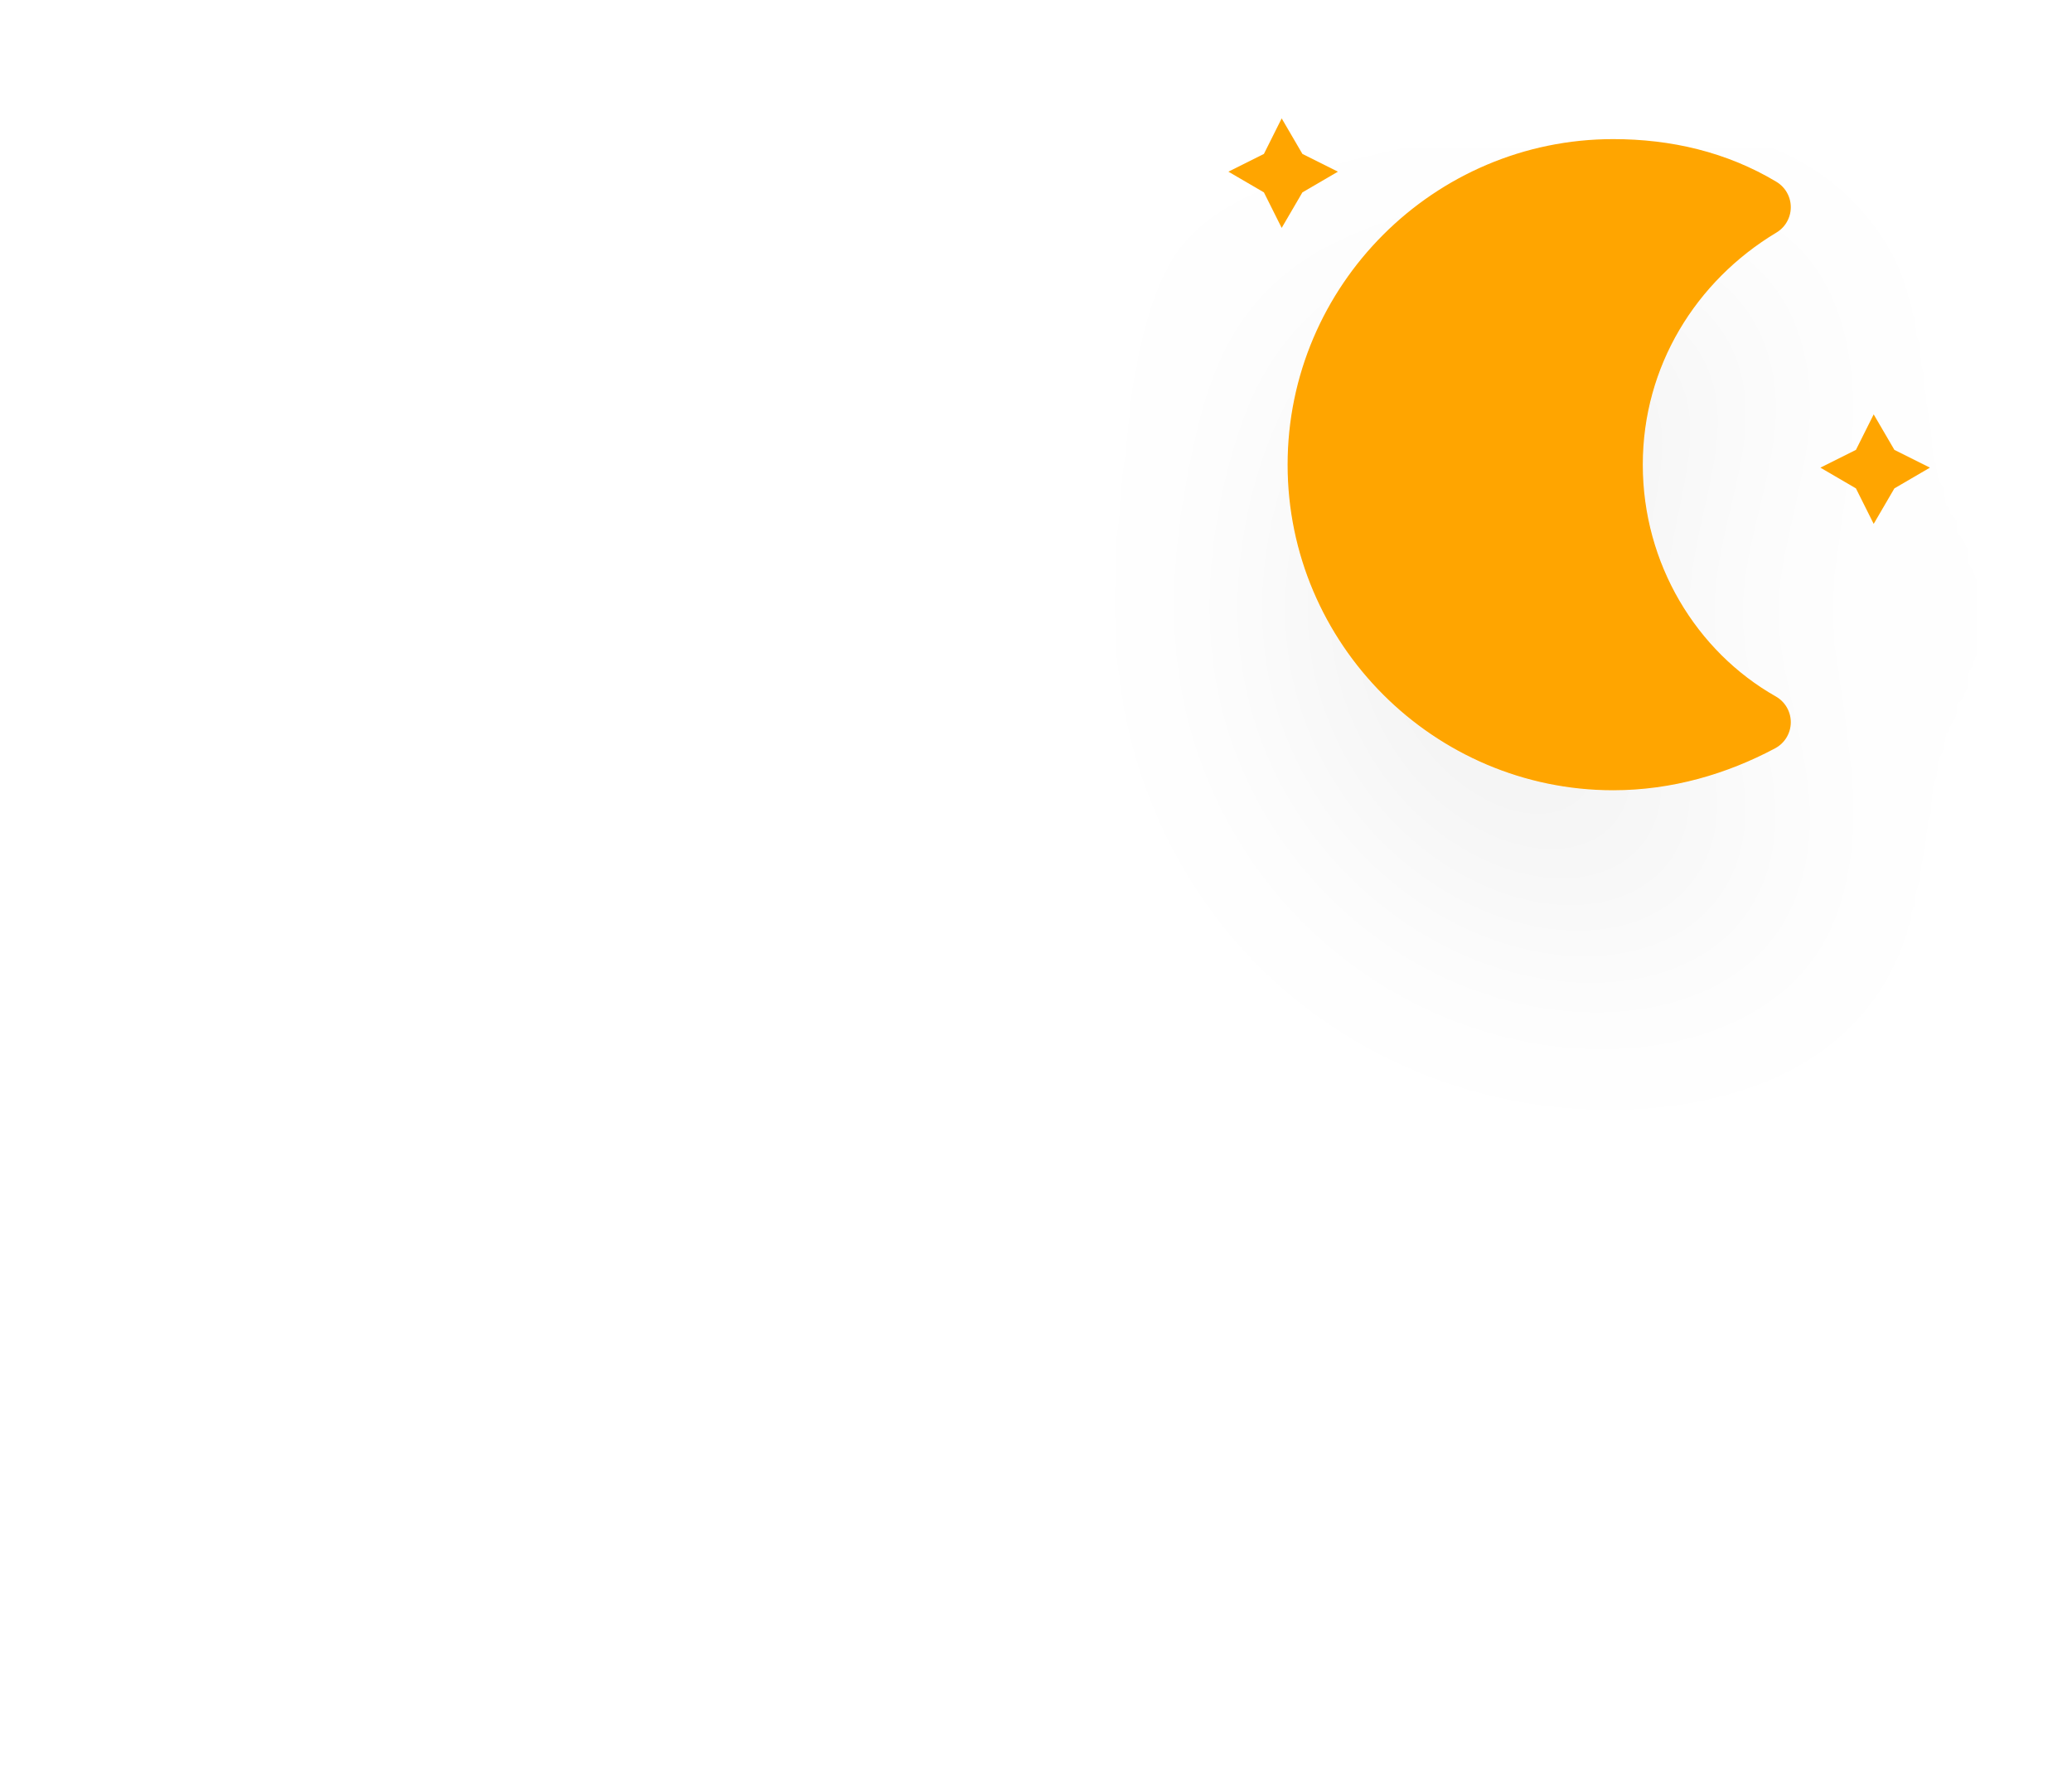
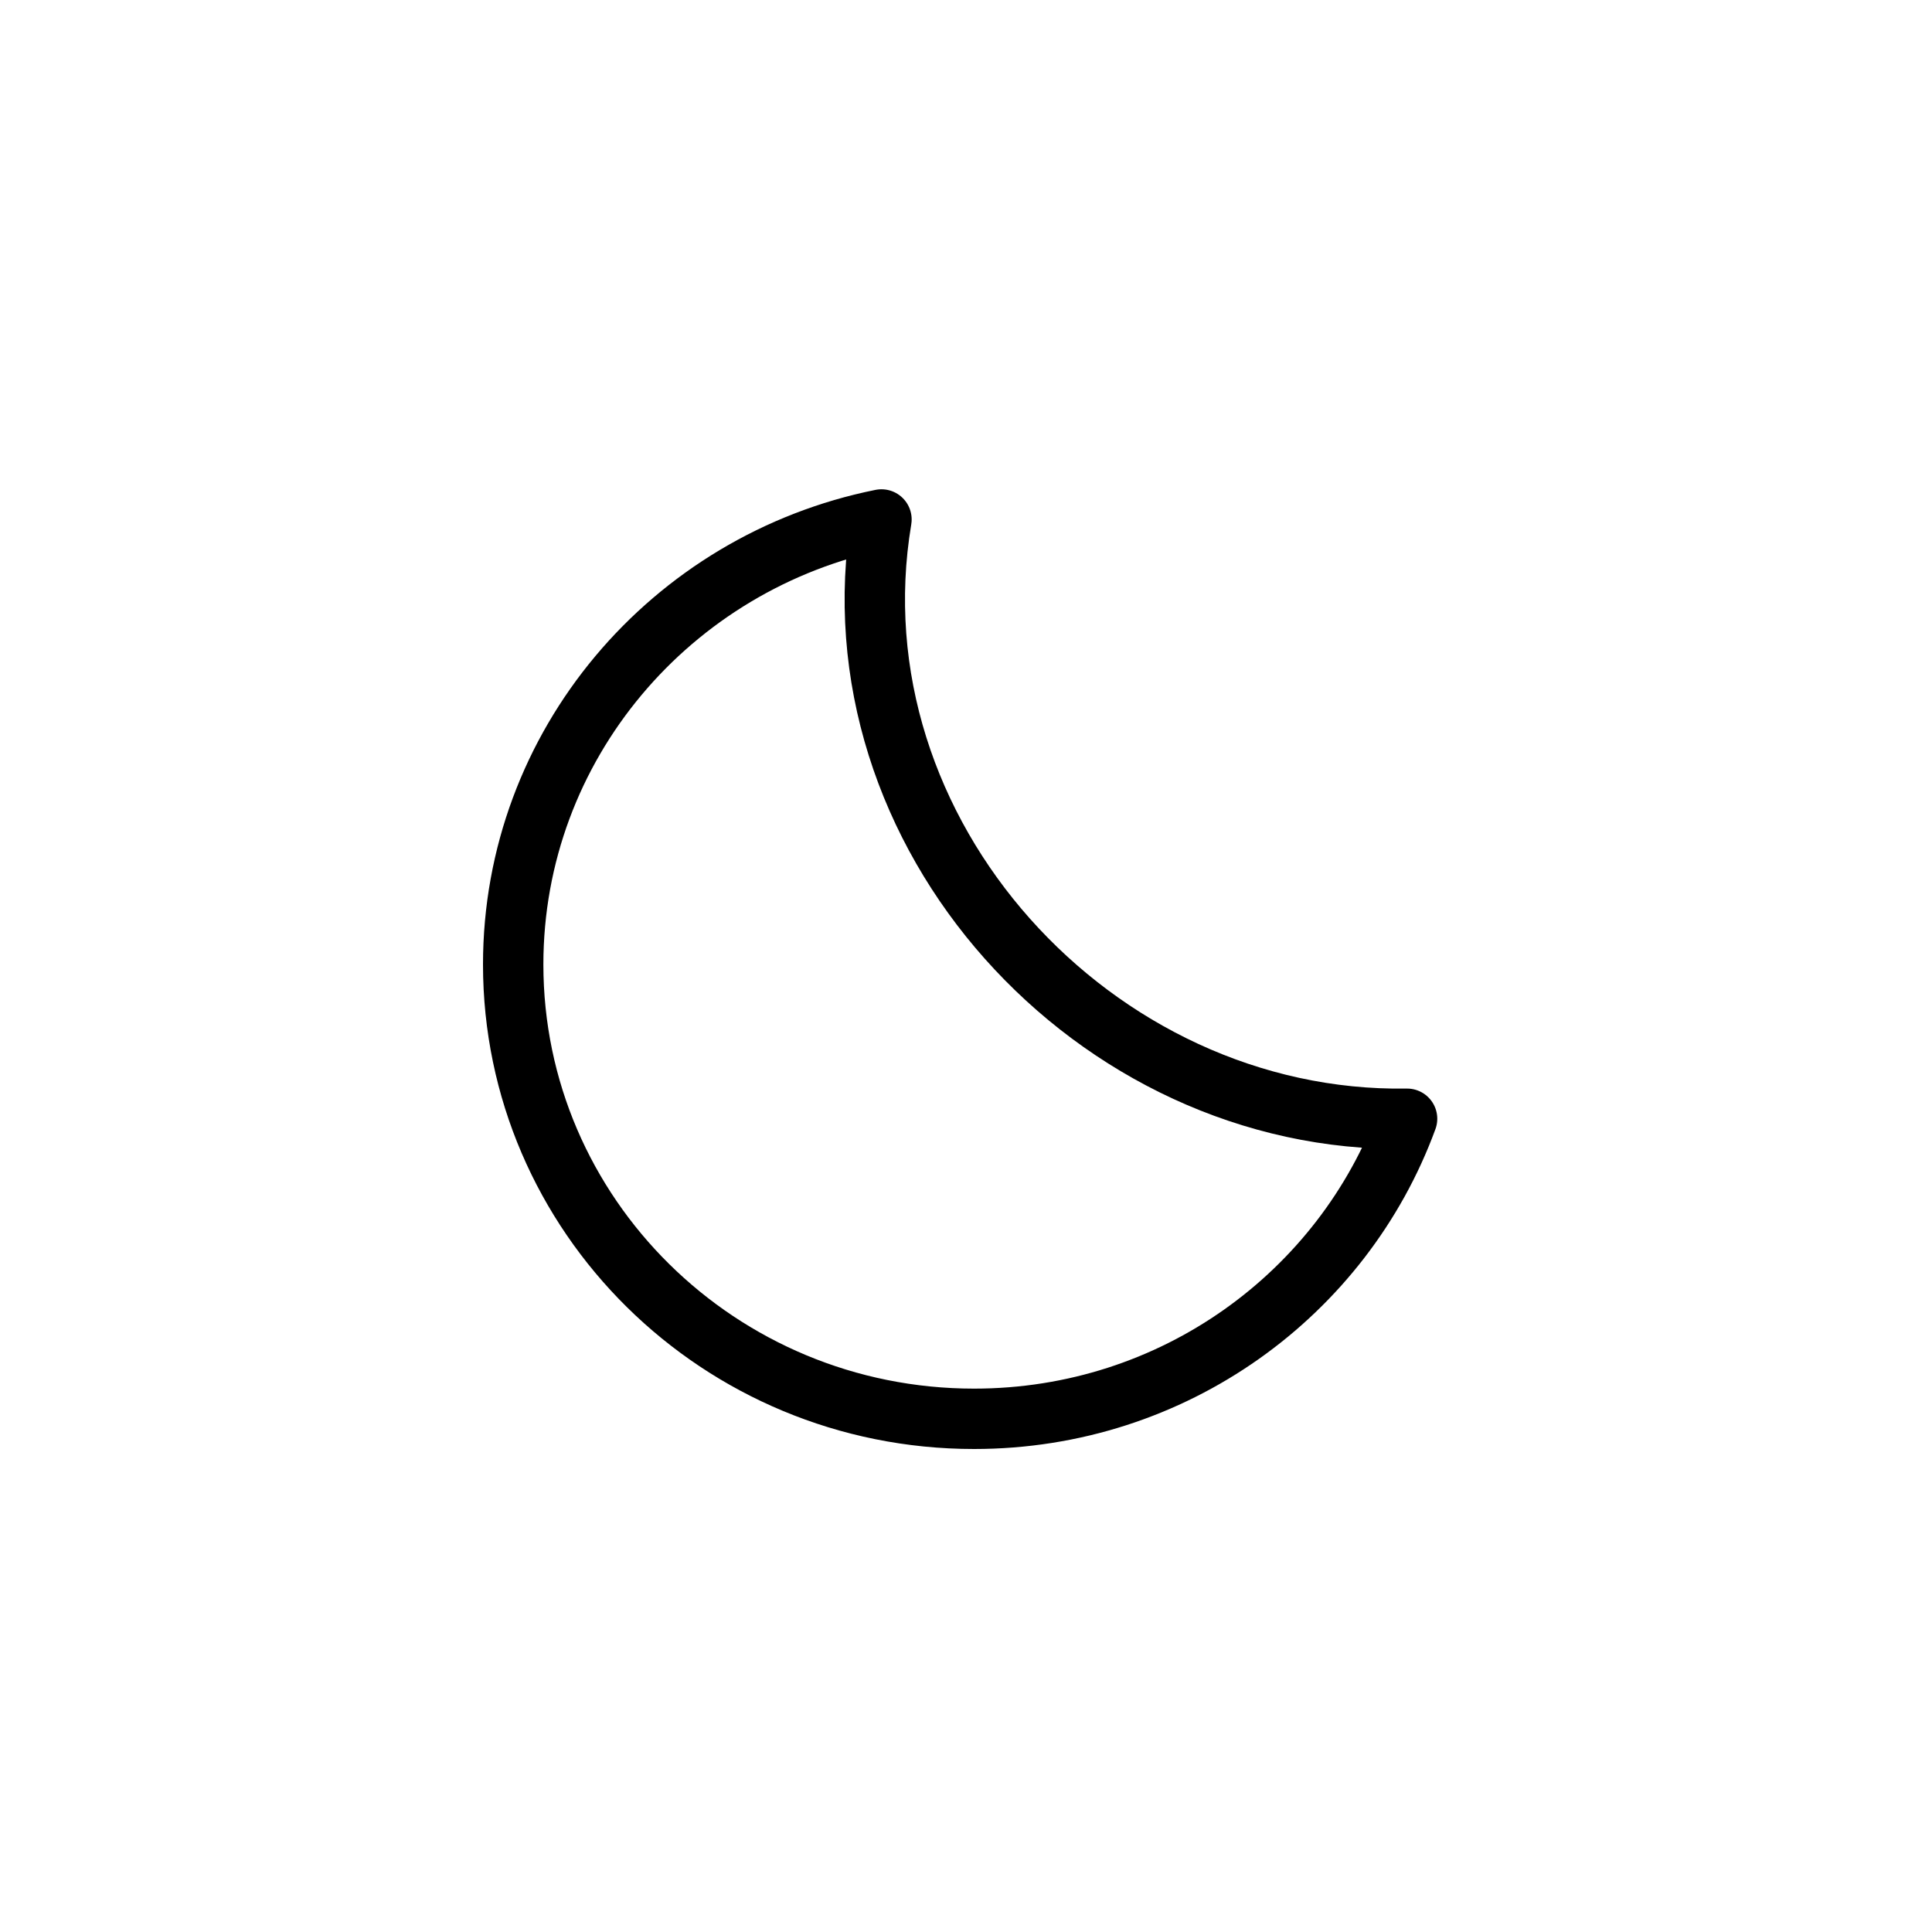
- <svg xmlns="http://www.w3.org/2000/svg" width="56" height="48" version="1.1">
-   <defs>
-     <filter id="blur" x="-.304" y="-.332" width="1.608" height="1.894">
-       <feGaussianBlur in="SourceAlpha" stdDeviation="3" />
-       <feOffset dx="0" dy="4" result="offsetblur" />
-       <feComponentTransfer>
-         <feFuncA slope="0.05" type="linear" />
-       </feComponentTransfer>
-       <feMerge>
-         <feMergeNode />
-         <feMergeNode in="SourceGraphic" />
-       </feMerge>
-     </filter>
-   </defs>
-   <g transform="translate(16,-2)" filter="url(#blur)">
-     <g transform="matrix(.8 0 0 .8 16 4)">
-       <g class="am-weather-moon-star-1">
-         <polygon points="1.5 3.3 2.7 2.7 3.3 1.5 4 2.7 5.2 3.3 4 4 3.3 5.2 2.7 4" fill="#ffa500" stroke-miterlimit="10" />
-       </g>
-       <g class="am-weather-moon-star-2">
-         <polygon transform="translate(20,10)" points="1.5 3.3 2.7 2.7 3.3 1.5 4 2.7 5.2 3.3 4 4 3.3 5.2 2.7 4" fill="#ffa500" stroke-miterlimit="10" />
-       </g>
-       <g class="am-weather-moon">
-         <path d="m14.5 13.2c0-3.7 2-6.9 5-8.7-1.5-0.9-3.2-1.3-5-1.3-5.5 0-10 4.5-10 10s4.5 10 10 10c1.8 0 3.5-0.5 5-1.3-3-1.7-5-5-5-8.7z" fill="#ffa500" stroke="#ffa500" stroke-linejoin="round" stroke-width="2" />
-       </g>
+ <svg xmlns="http://www.w3.org/2000/svg" viewBox="0 0 128 128" fill="none">
+   <g id="clear-night">
+     <g id="Moon">
+       <path id="Moon_2" d="M58.4 34.416C54.919 55.225 72.526 74.453 93.223 74.12C88.98 85.698 77.764 94 64.536 94C47.647 94 34 80.497 34 63.898C34 49.368 44.46 37.218 58.4 34.416Z" stroke="currentColor" stroke-width="4" stroke-linecap="round" stroke-linejoin="round" />
    </g>
  </g>
</svg>
